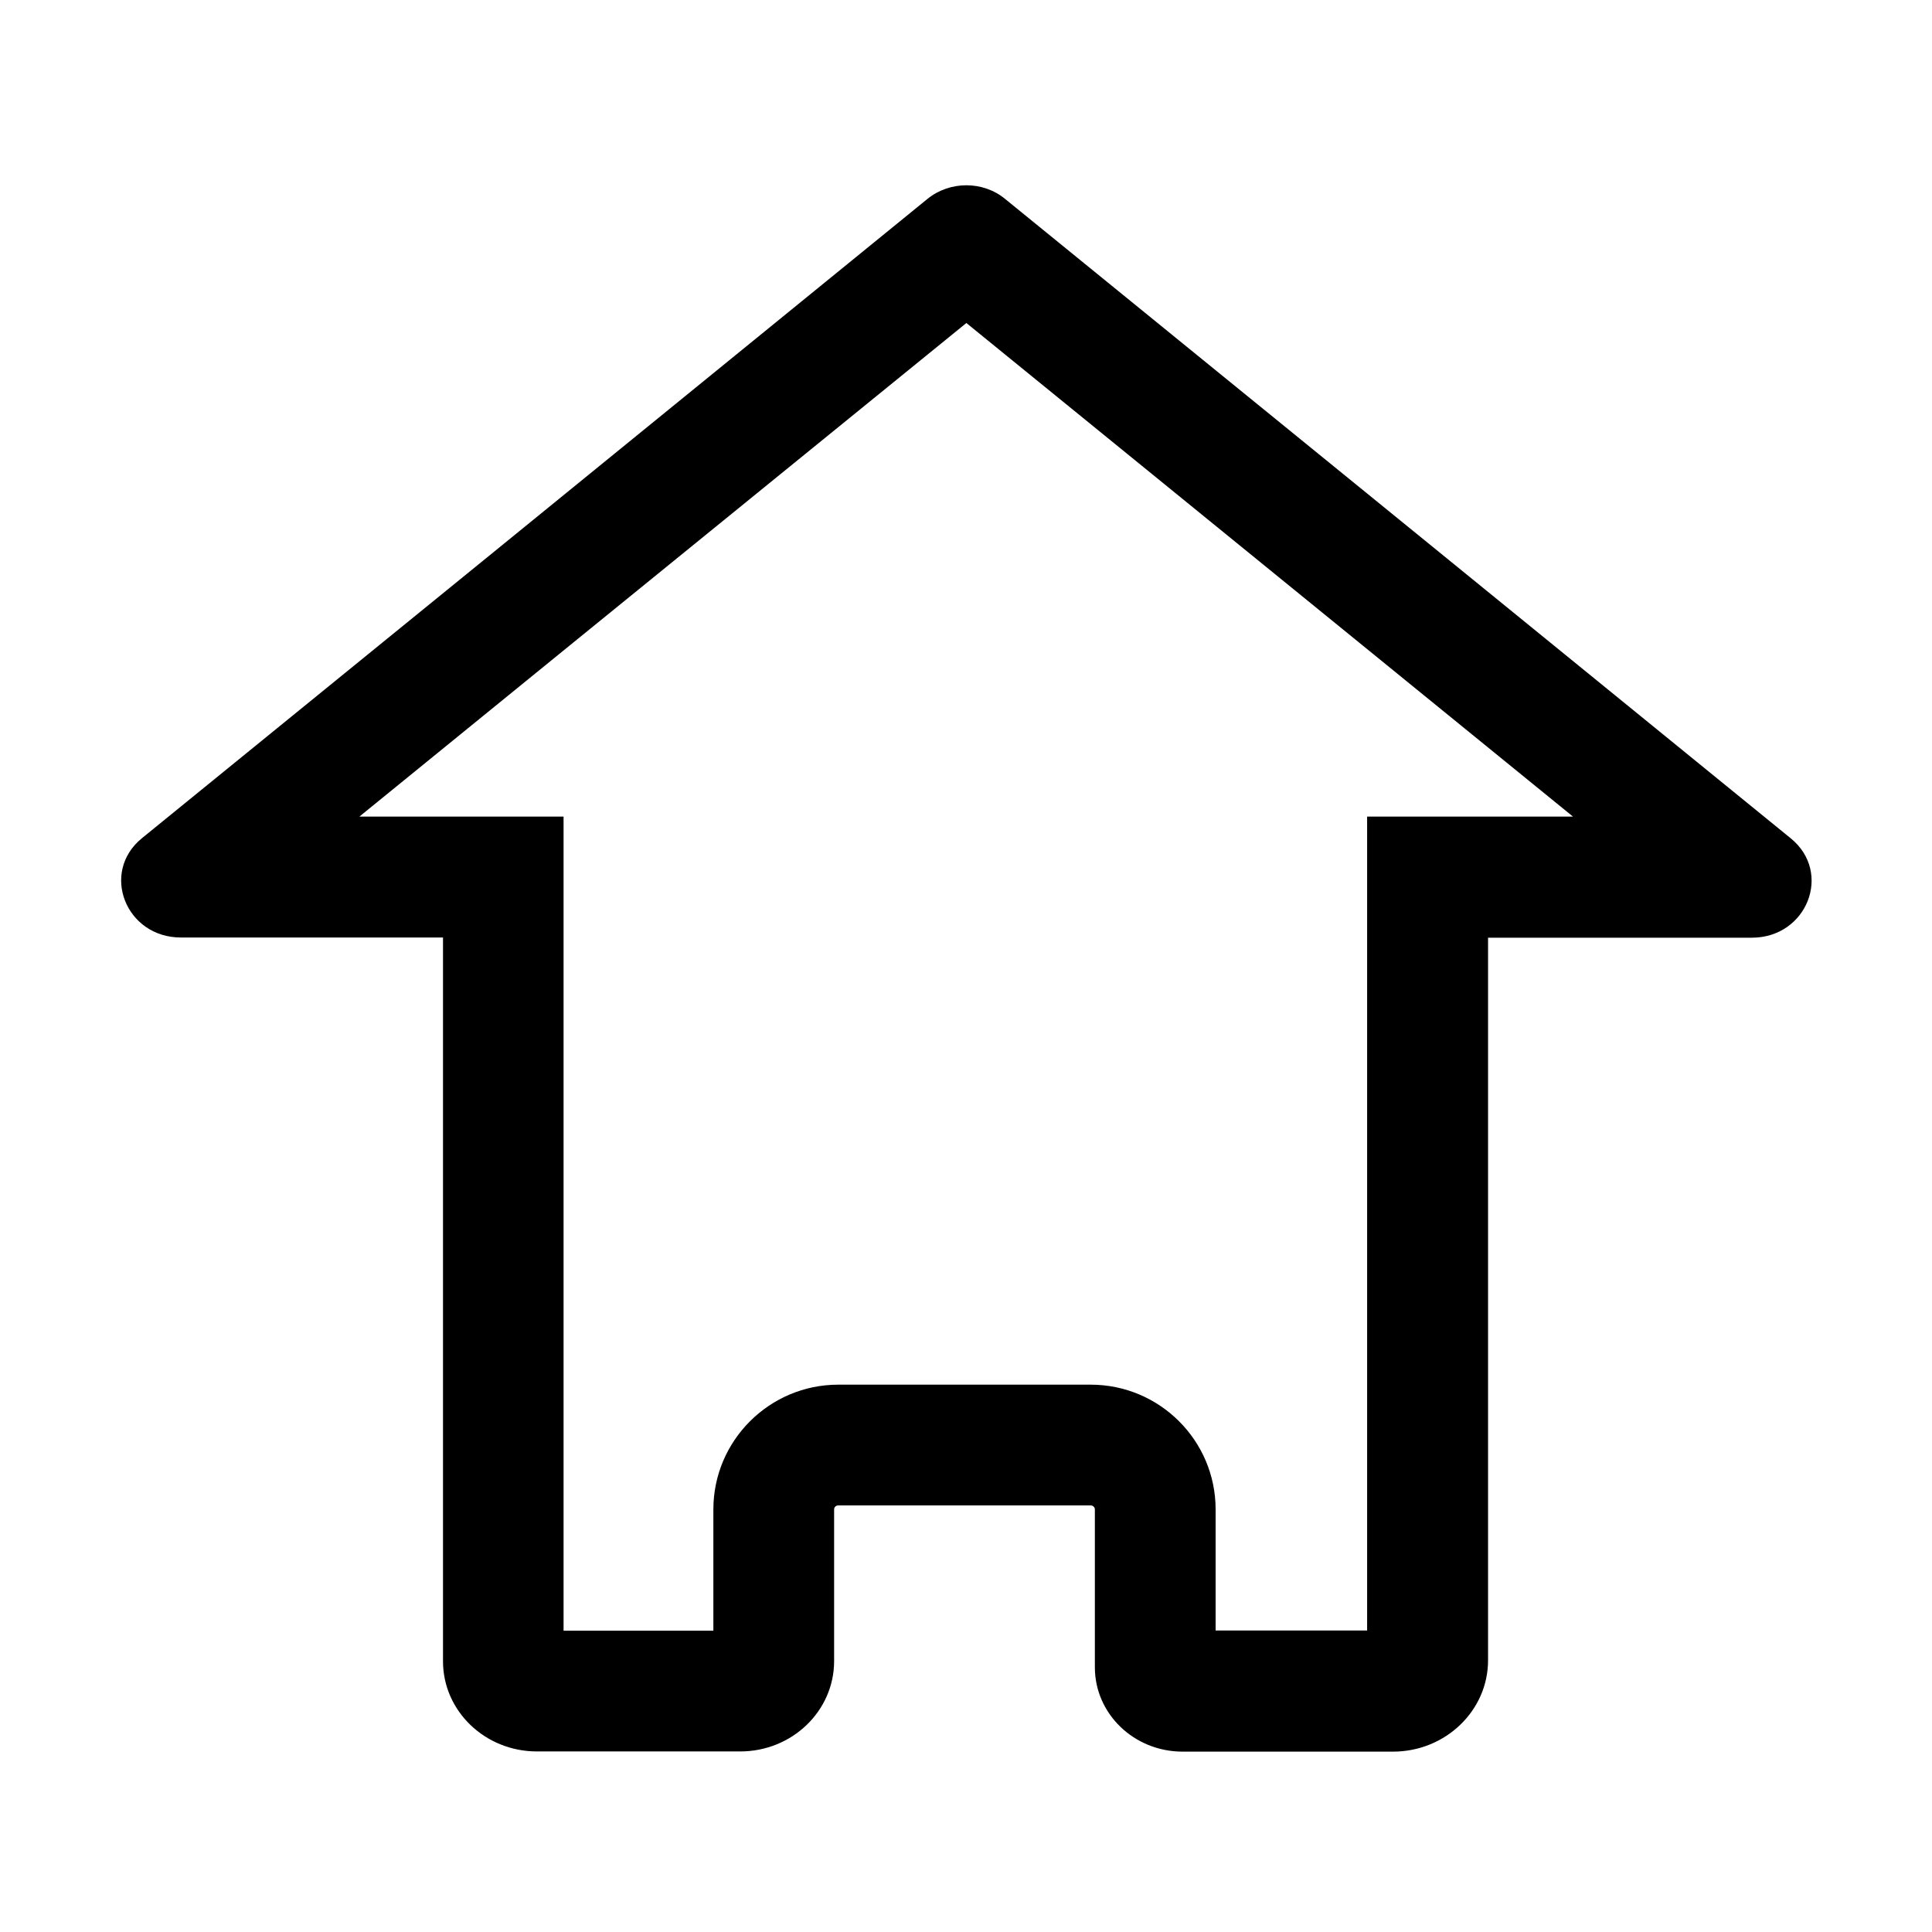
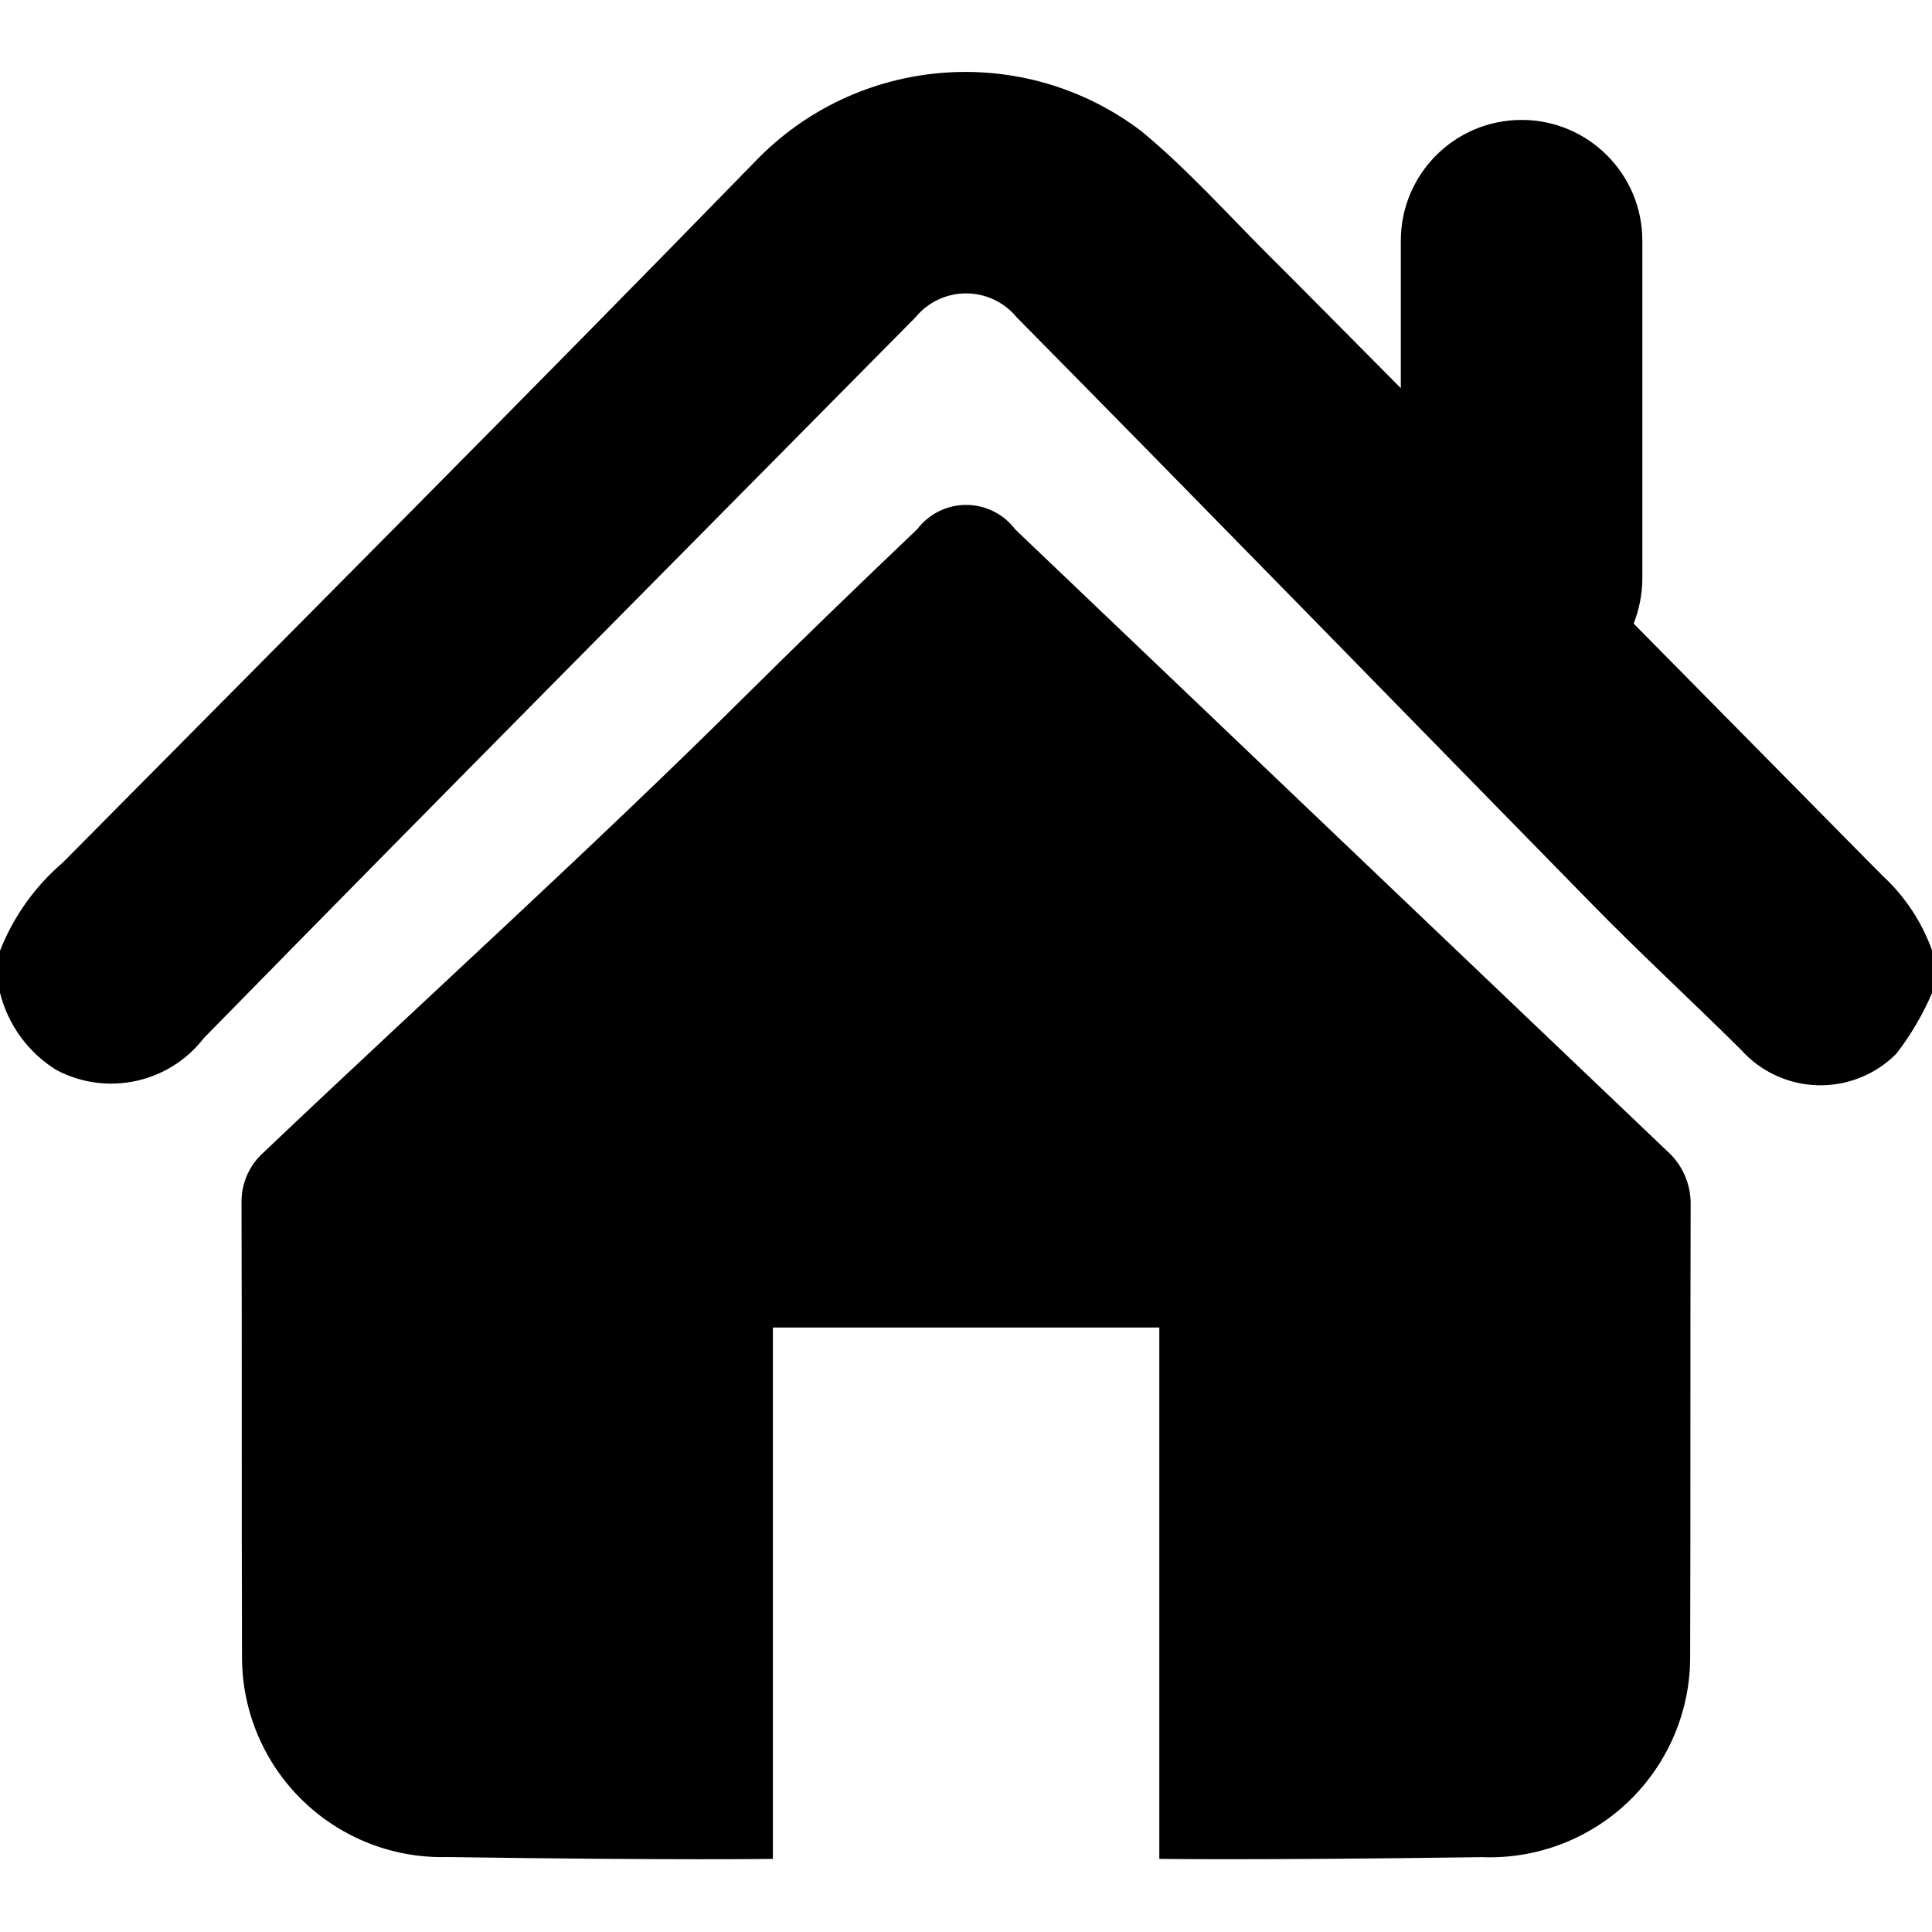
- <svg xmlns="http://www.w3.org/2000/svg" t="1675566477499" class="icon" viewBox="0 0 1024 1024" version="1.1" p-id="1093" width="400" height="400">
-   <path d="M512.2 171.2l210.4 171.2 111.1 90.4H724.6v431.4h-80.3V800c0-36.5-29.7-66.1-66.2-66.1H444.3c-36.5 0-66.2 29.7-66.2 66.1v64.3h-79.4V432.8H190.5l111.1-90.4 210.6-171.2m0-73c-7.3 0-14.7 2.4-20.6 7.2L261.4 292.8 75.3 444.2c-22.3 18.1-8.7 52.7 20.6 52.7h138.9v383.6c0 26.4 22.3 47.8 49.8 47.8h107.7c27.5 0 49.8-21.4 49.8-47.9V800c0-1.2 1-2.1 2.2-2.1h133.8c1.2 0 2.2 1 2.2 2.1v83.7c0 24.7 20.8 44.7 46.5 44.7h111.5c27.8 0 50.4-21.7 50.4-48.4V497h139.8c29.3 0 42.9-34.6 20.6-52.7L763 292.8 532.8 105.5c-5.9-4.9-13.3-7.3-20.6-7.3z" p-id="1094" />
+ <svg xmlns="http://www.w3.org/2000/svg" t="1745825633857" class="icon" viewBox="0 0 1106 1024" version="1.1" p-id="4801" width="200" height="200">
+   <path d="M1085.637 562.148a61.112 61.112 0 0 1-89.041-2.268c-28.482-28.261-56.688-54.171-84.893-82.958C801.923 364.902 691.866 251.887 582.085 140.724a37.497 37.497 0 0 0-58.07 0c-135.774 137.405-272.101 274.506-407.321 412.548a67.03 67.03 0 0 1-84.34 18.306A72.698 72.698 0 0 1 0 527.333v-24.058a128.169 128.169 0 0 1 35.948-50.493c132.179-133.479 264.911-266.46 395.984-400.961a166.8 166.8 0 0 1 221.22-17.919c25.993 21.403 48.945 47.009 73.003 71.095 14.932 14.766 42.308 42.557 75.768 76.21V96.784a69.131 69.131 0 0 1 138.263 0v193.568a71.565 71.565 0 0 1-4.977 25.634c71.897 72.754 135.221 137.129 142.687 144.512A107.596 107.596 0 0 1 1106.1 503.276v24.03a160.772 160.772 0 0 1-20.463 34.842zM428.614 355.473c32.63-32.353 62.771-61.389 96.507-93.576a35.174 35.174 0 0 1 56.135 0.249q186.24 177.723 372.756 355.445a40.345 40.345 0 0 1 13.826 31.303c-0.277 85.723 0 171.611-0.277 257.417a114.703 114.703 0 0 1-119.182 115.836C718.689 1023.972 663.66 1023.143 663.66 1023.143V718.965h-221.22v304.178s-55.028 0.885-186.378-1.051a114.509 114.509 0 0 1-117.523-114.039c-0.277-86.857 0-173.741-0.277-260.597a37.746 37.746 0 0 1 12.444-28.565c91.253-86.691 190.249-176.202 277.908-263.418z" p-id="4802" />
</svg>
